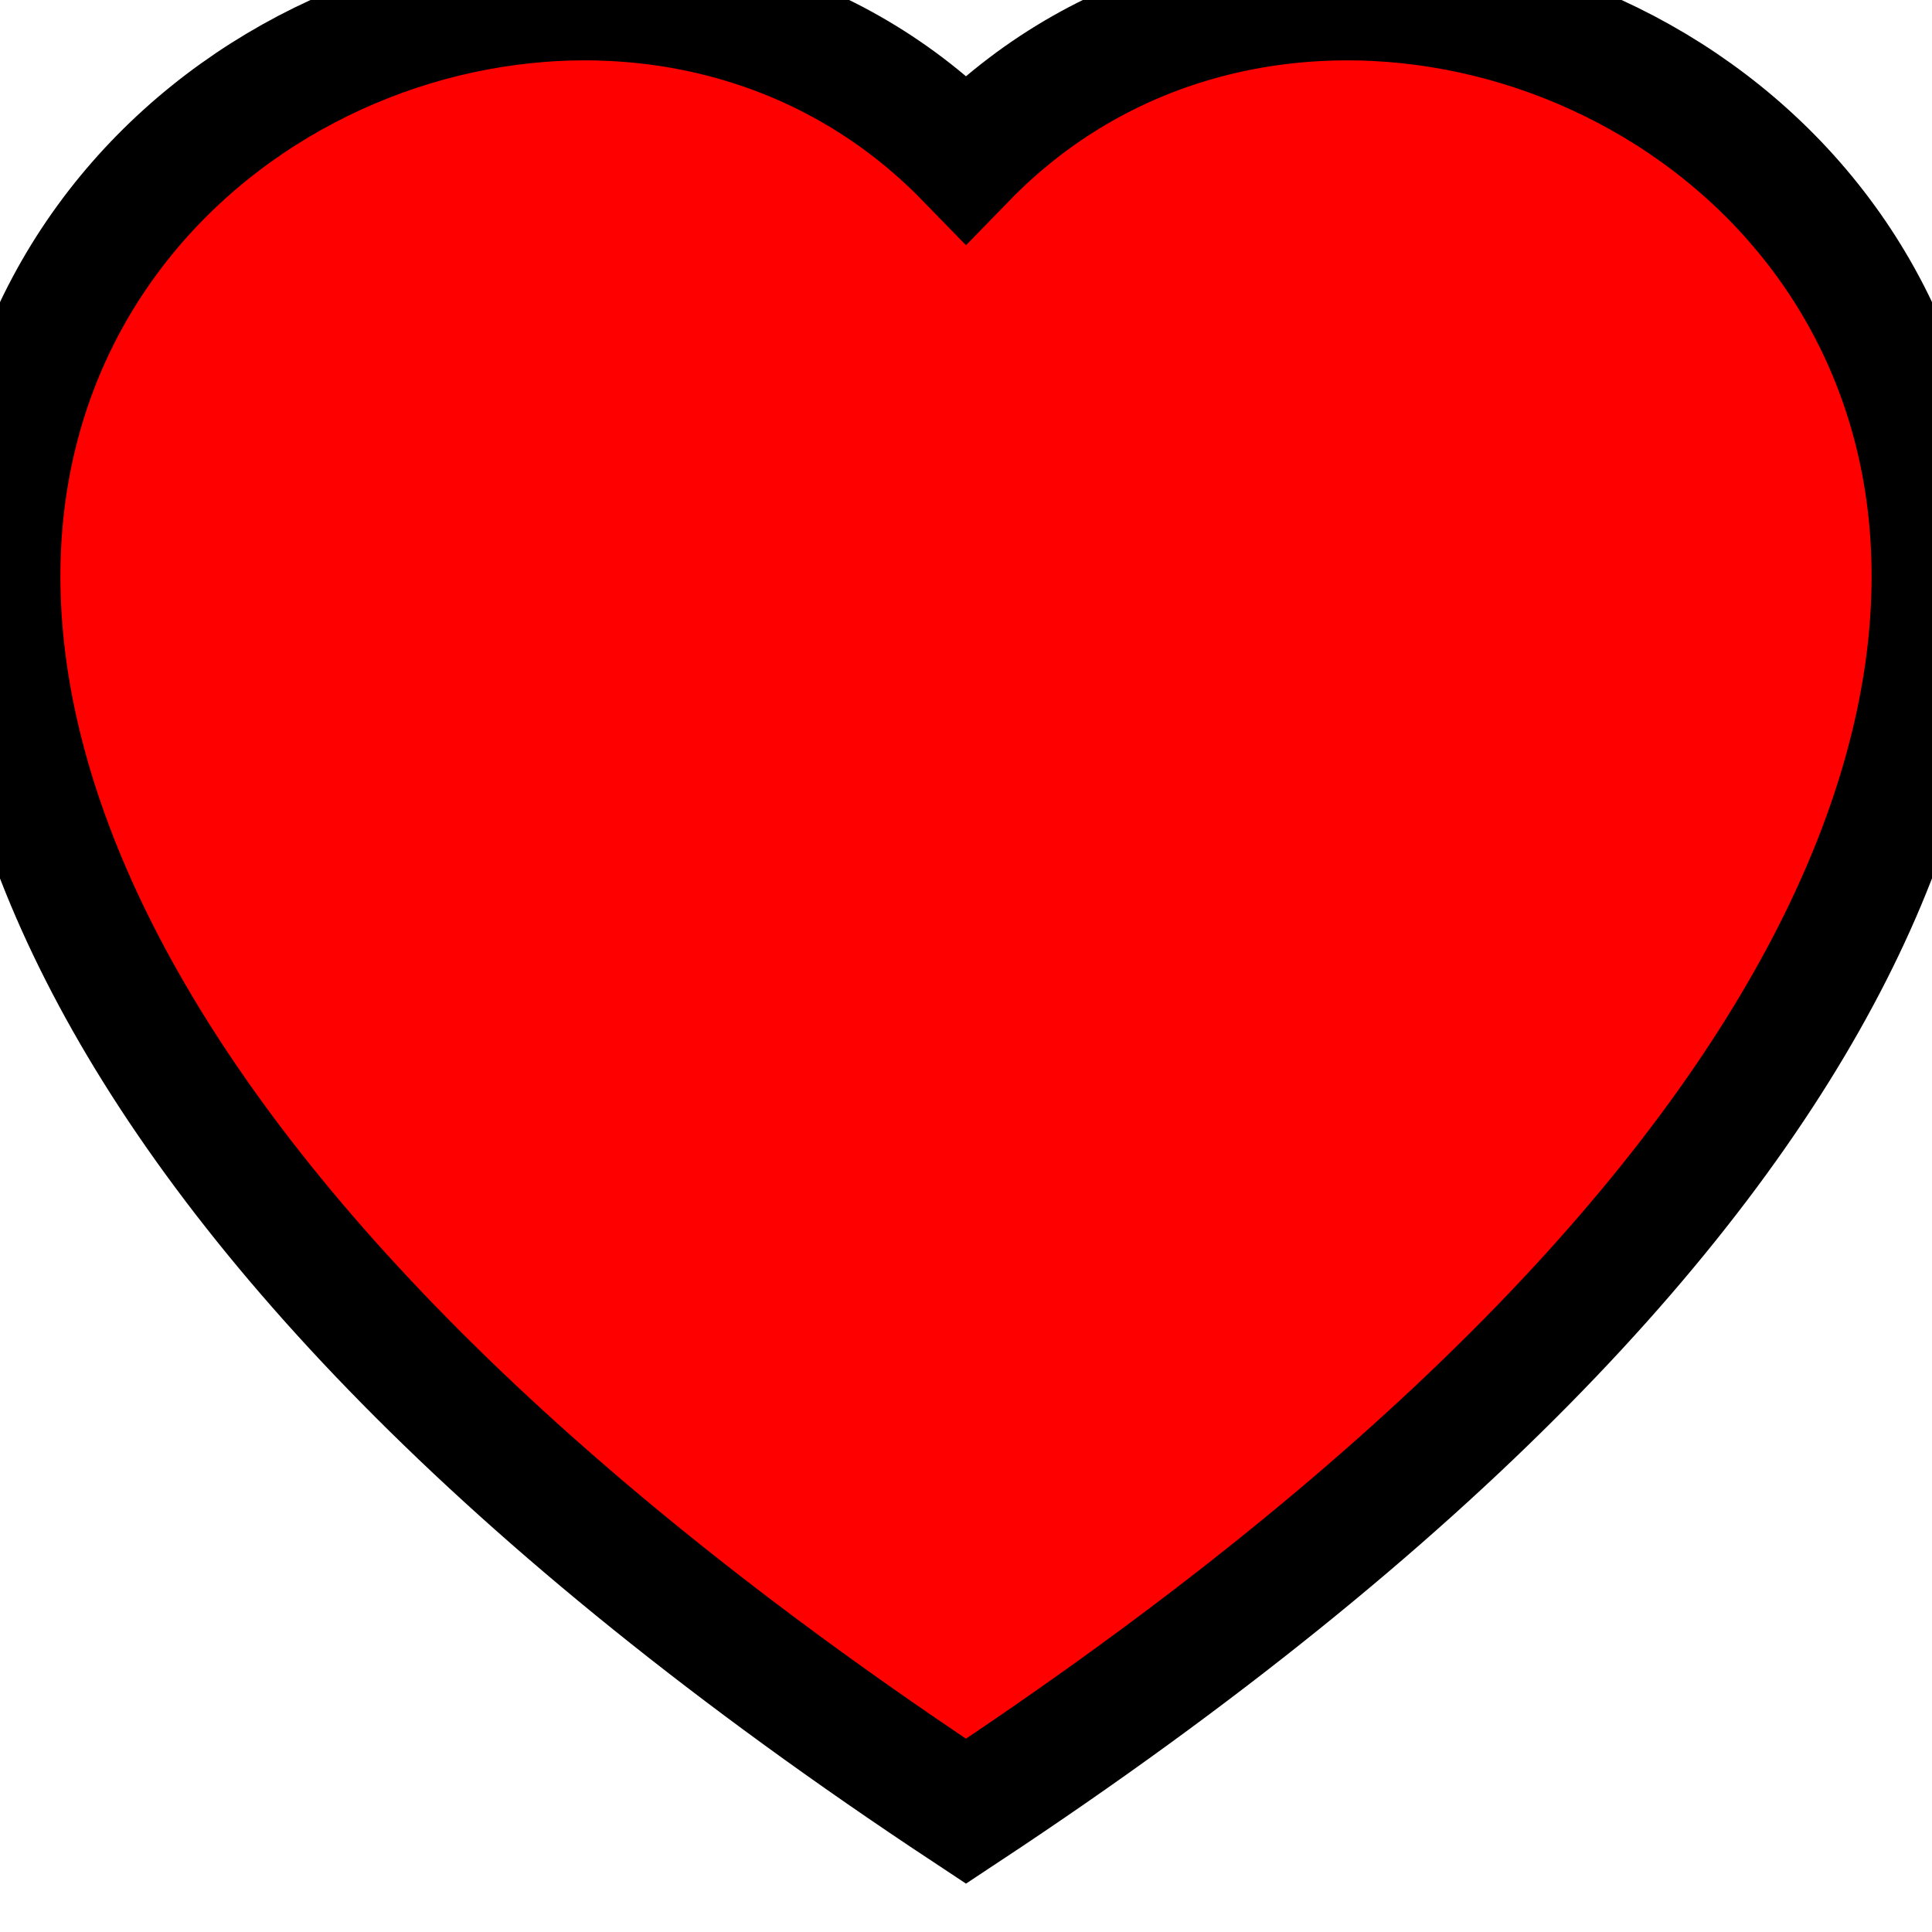
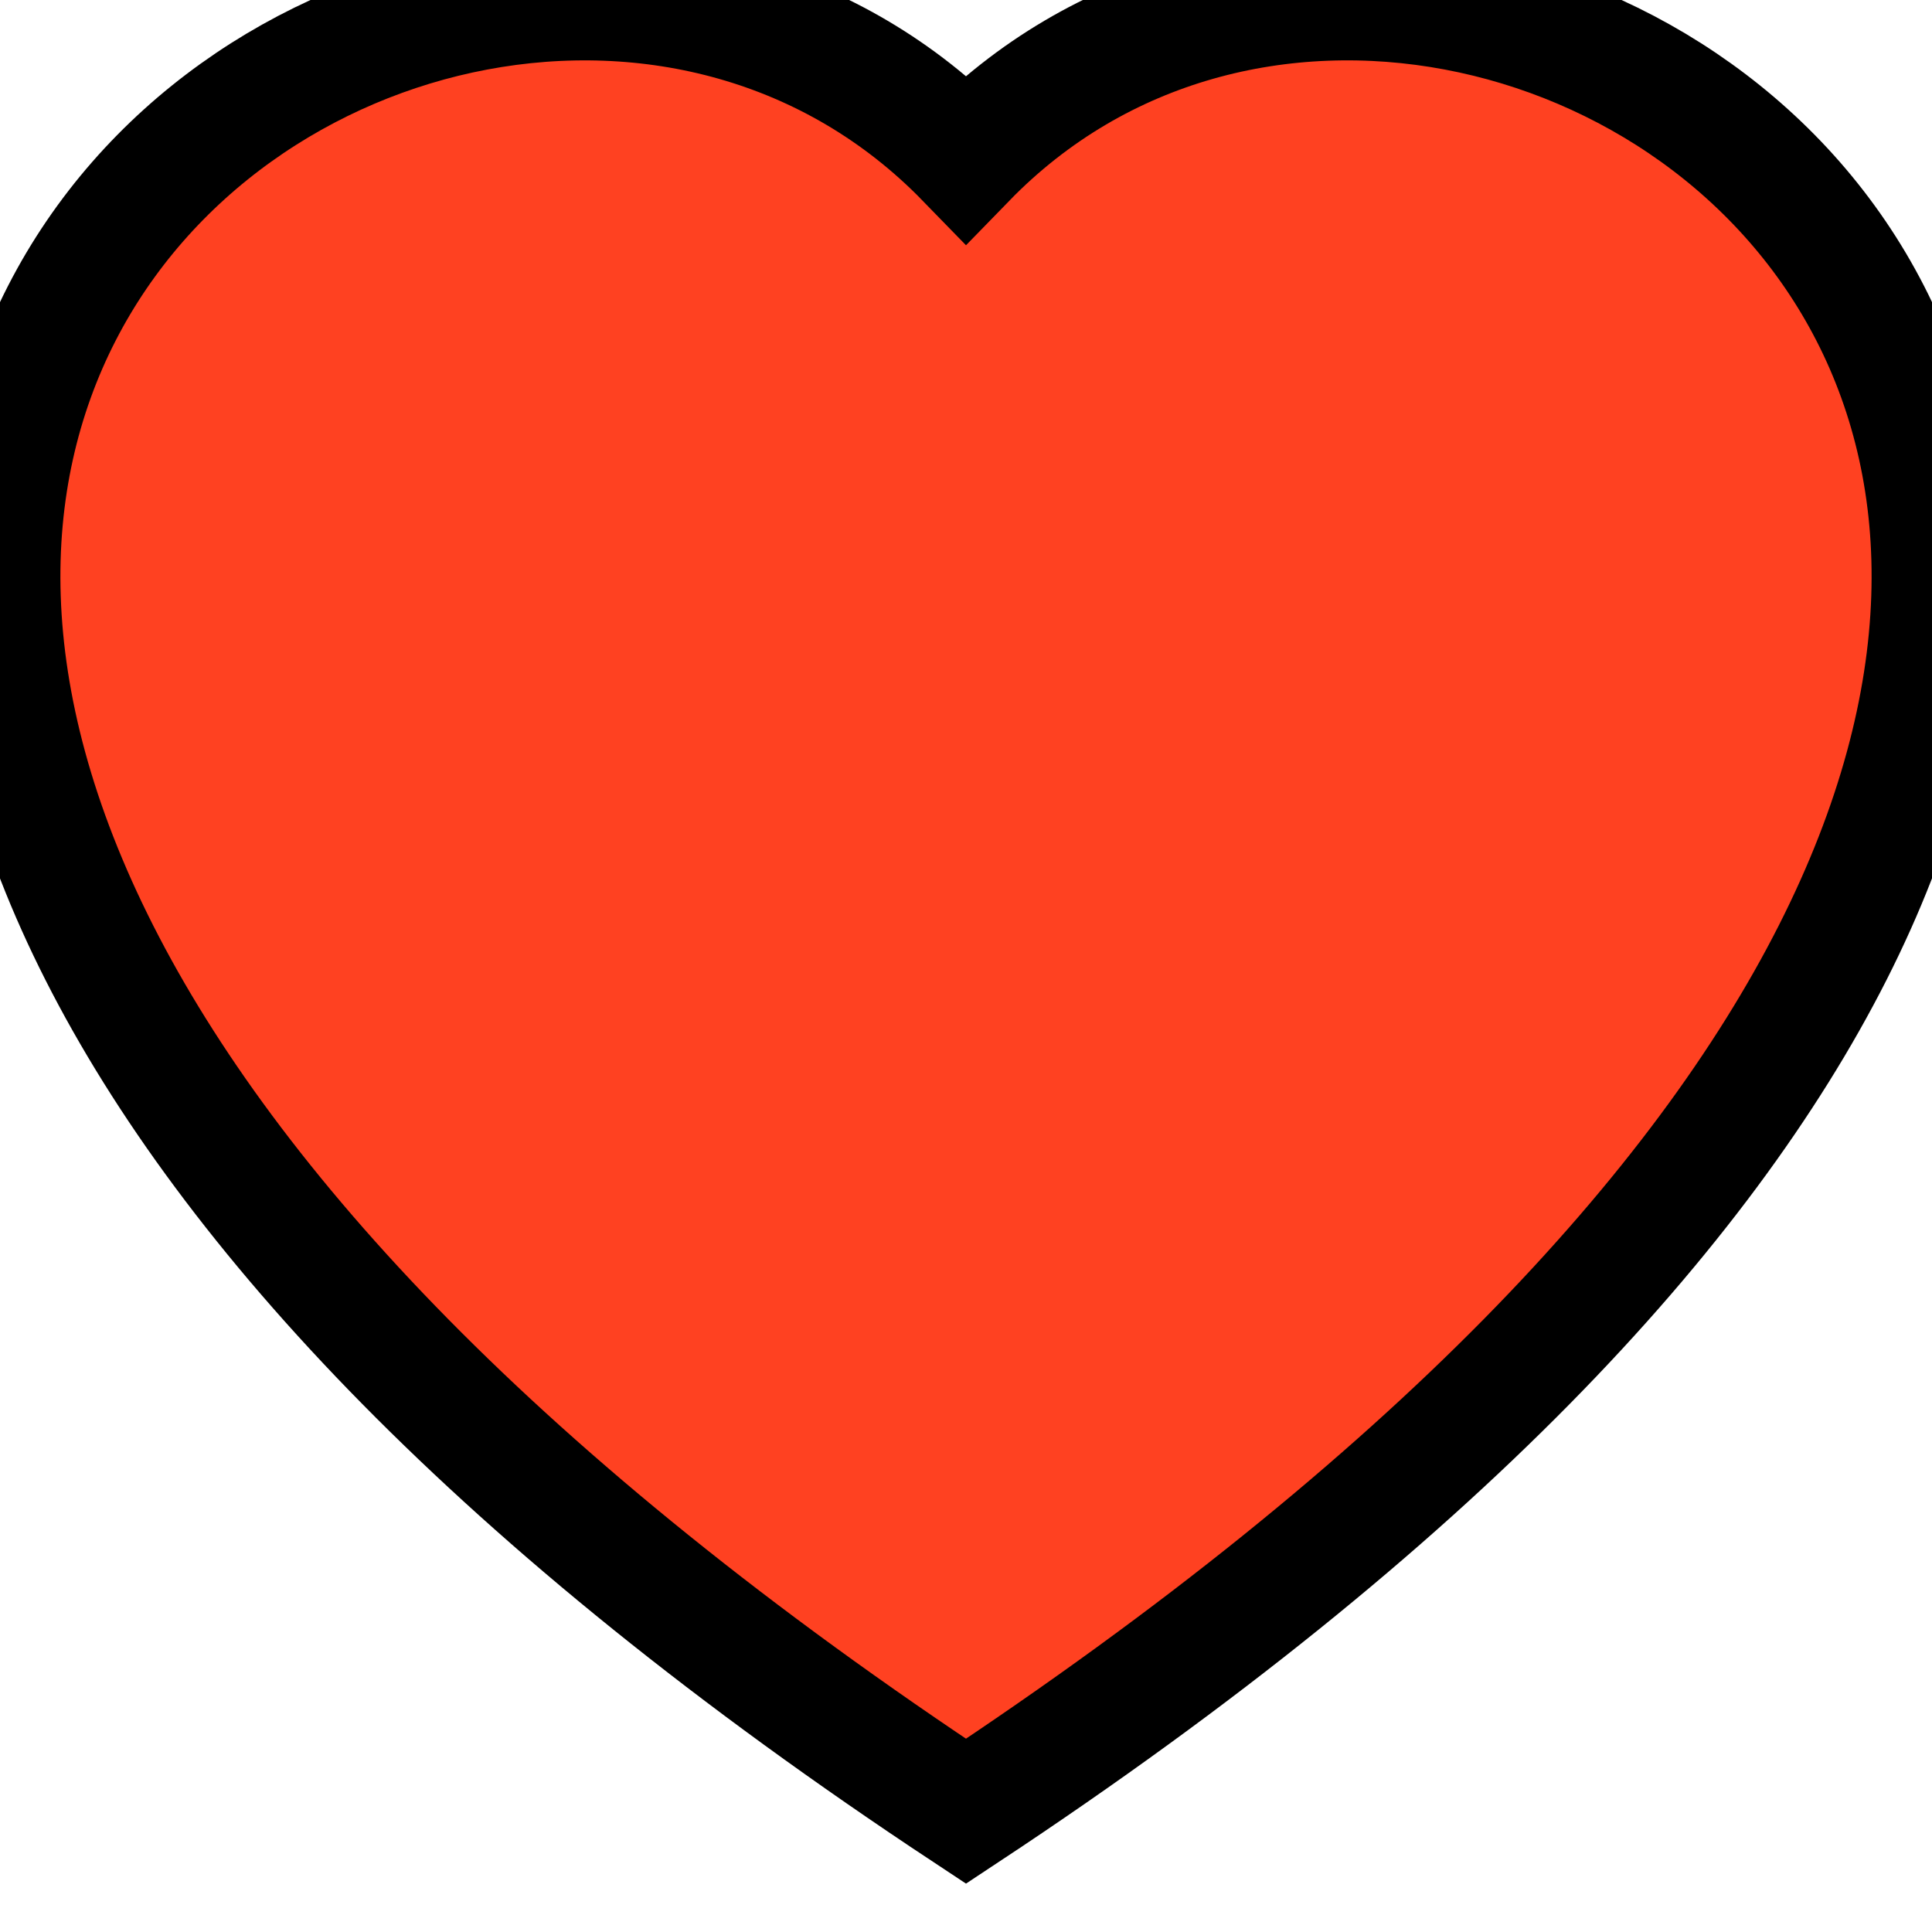
- <svg xmlns="http://www.w3.org/2000/svg" width="16" height="16" fill="red" class="bi bi-heart-fill" viewBox="0 0 16 16" stroke="black">
+ <svg xmlns="http://www.w3.org/2000/svg" width="16" height="16" fill="#FF4121" class="bi bi-heart-fill" viewBox="0 0 16 16" stroke="black">
  <path fill-rule="evenodd" d="M8 1.314C12.438-3.248 23.534 4.735 8 15-7.534 4.736 3.562-3.248 8 1.314z" />
</svg>
